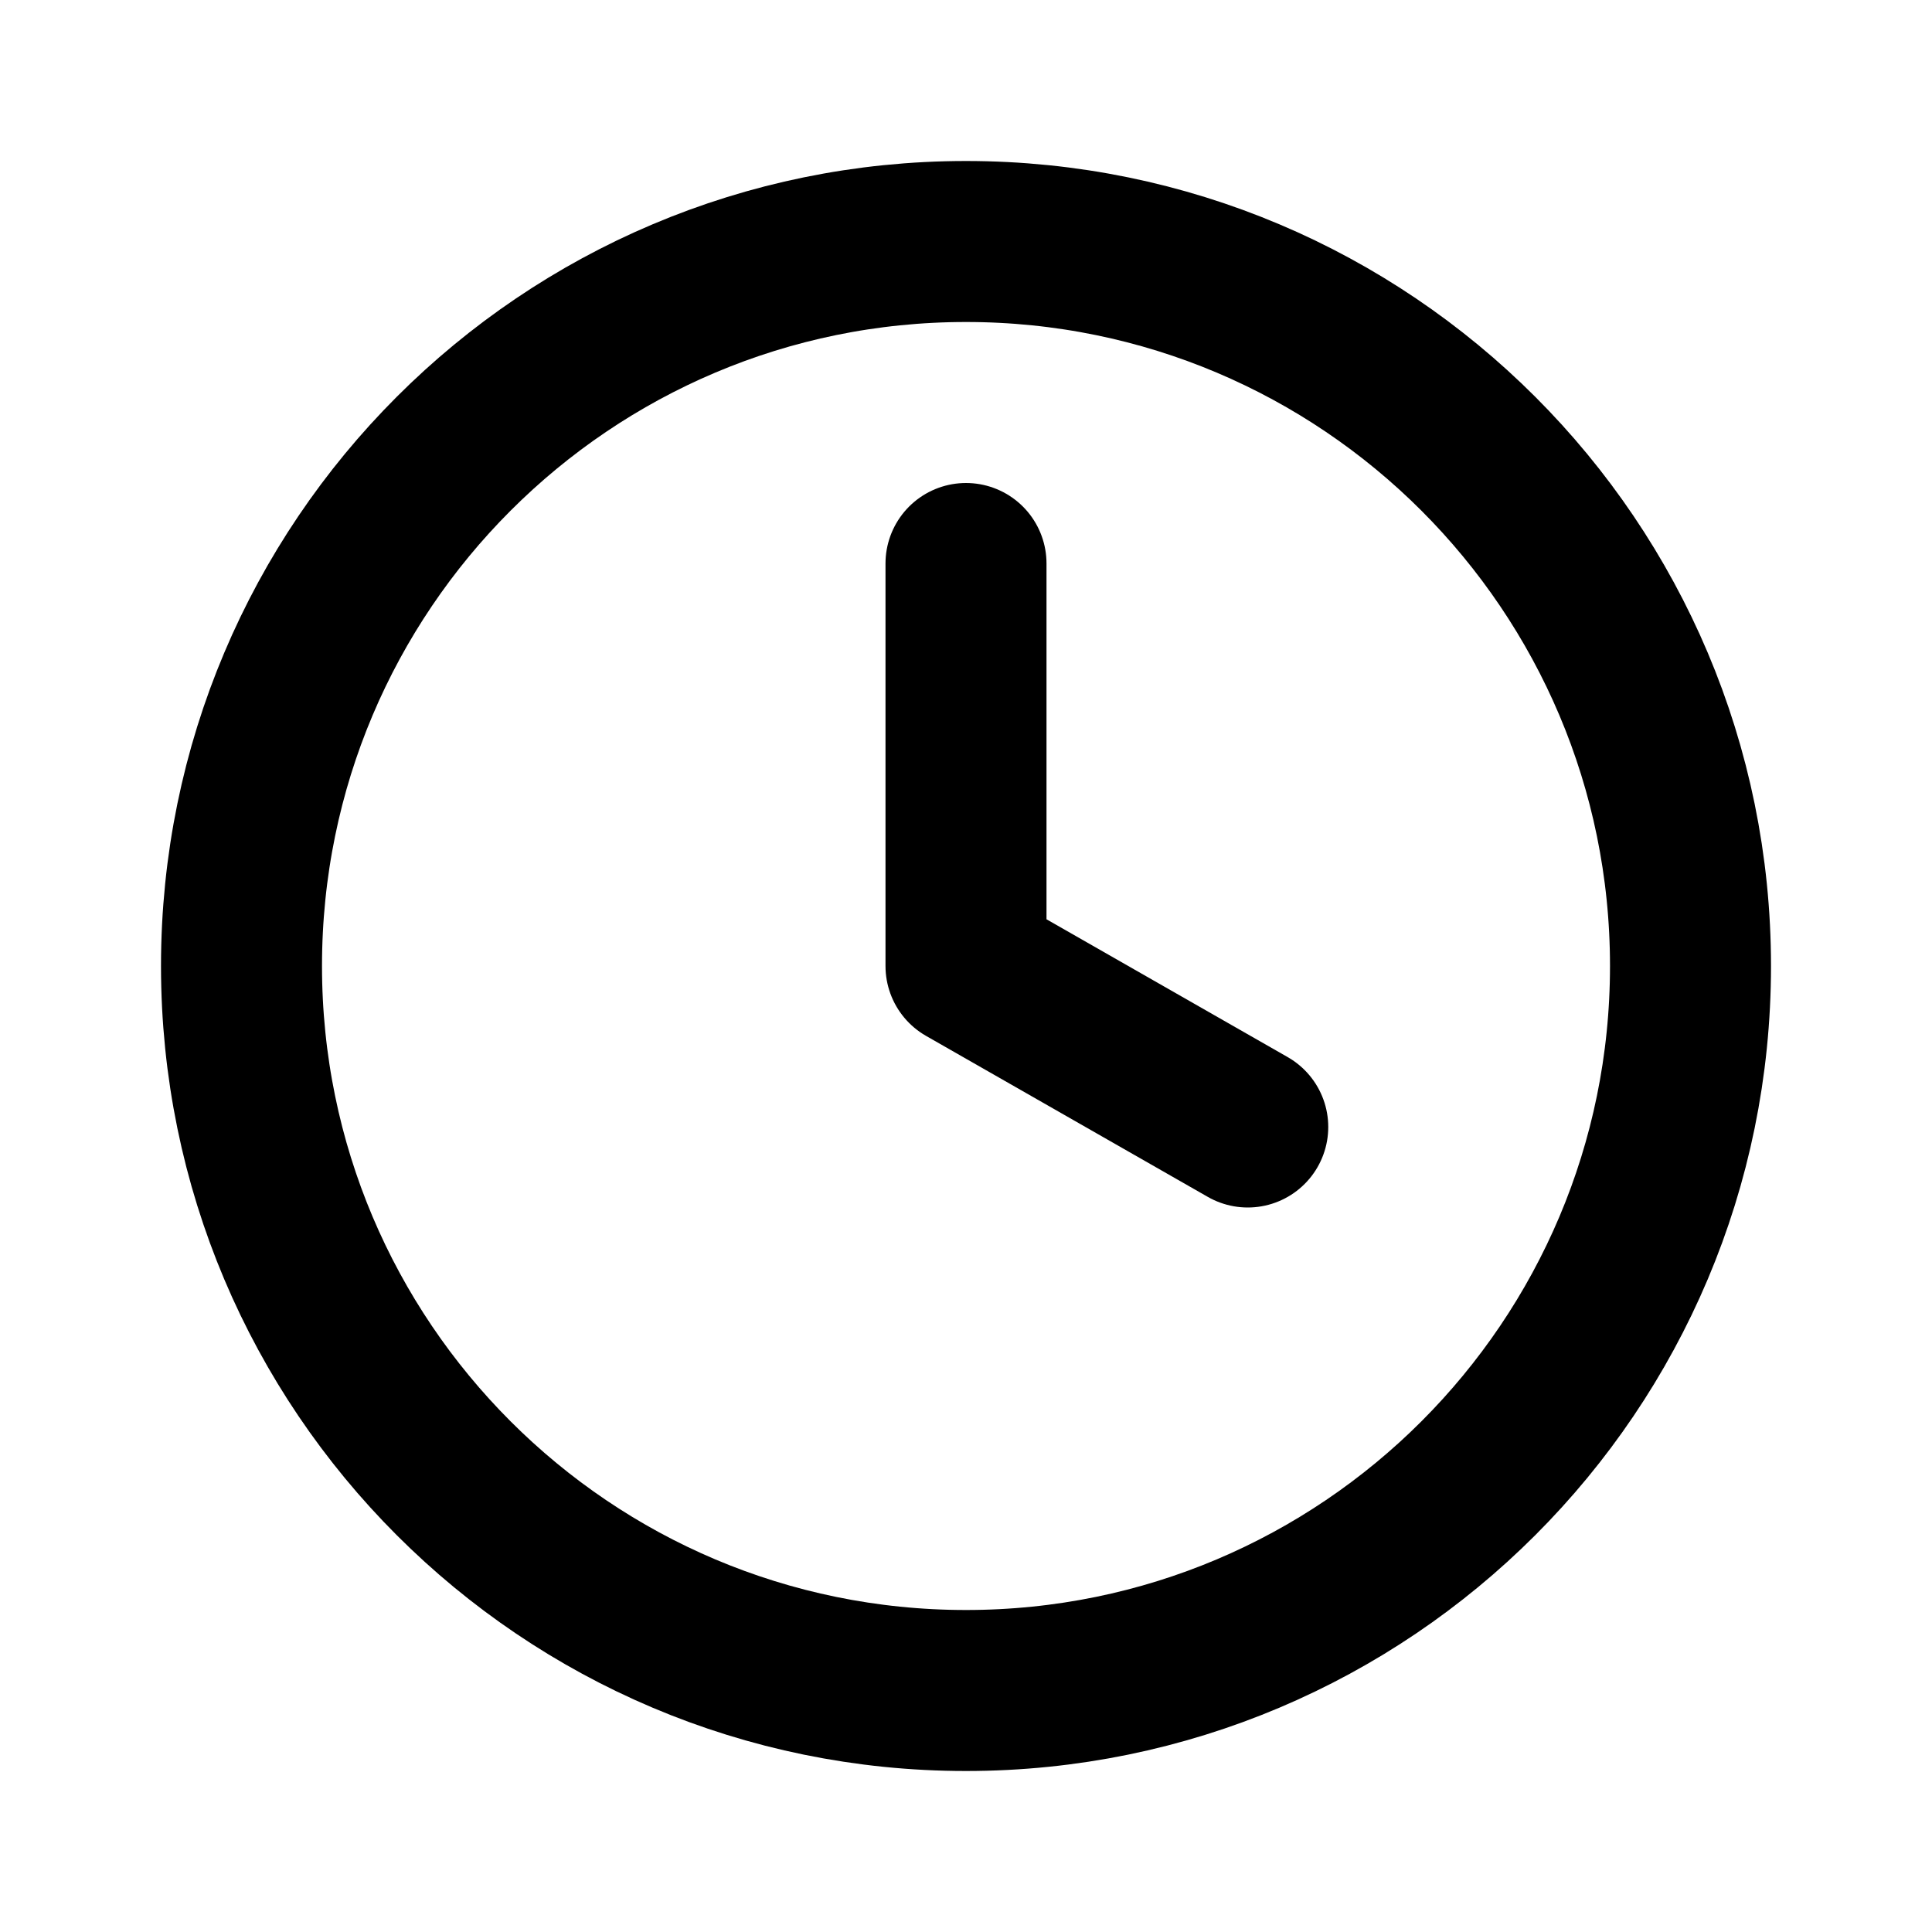
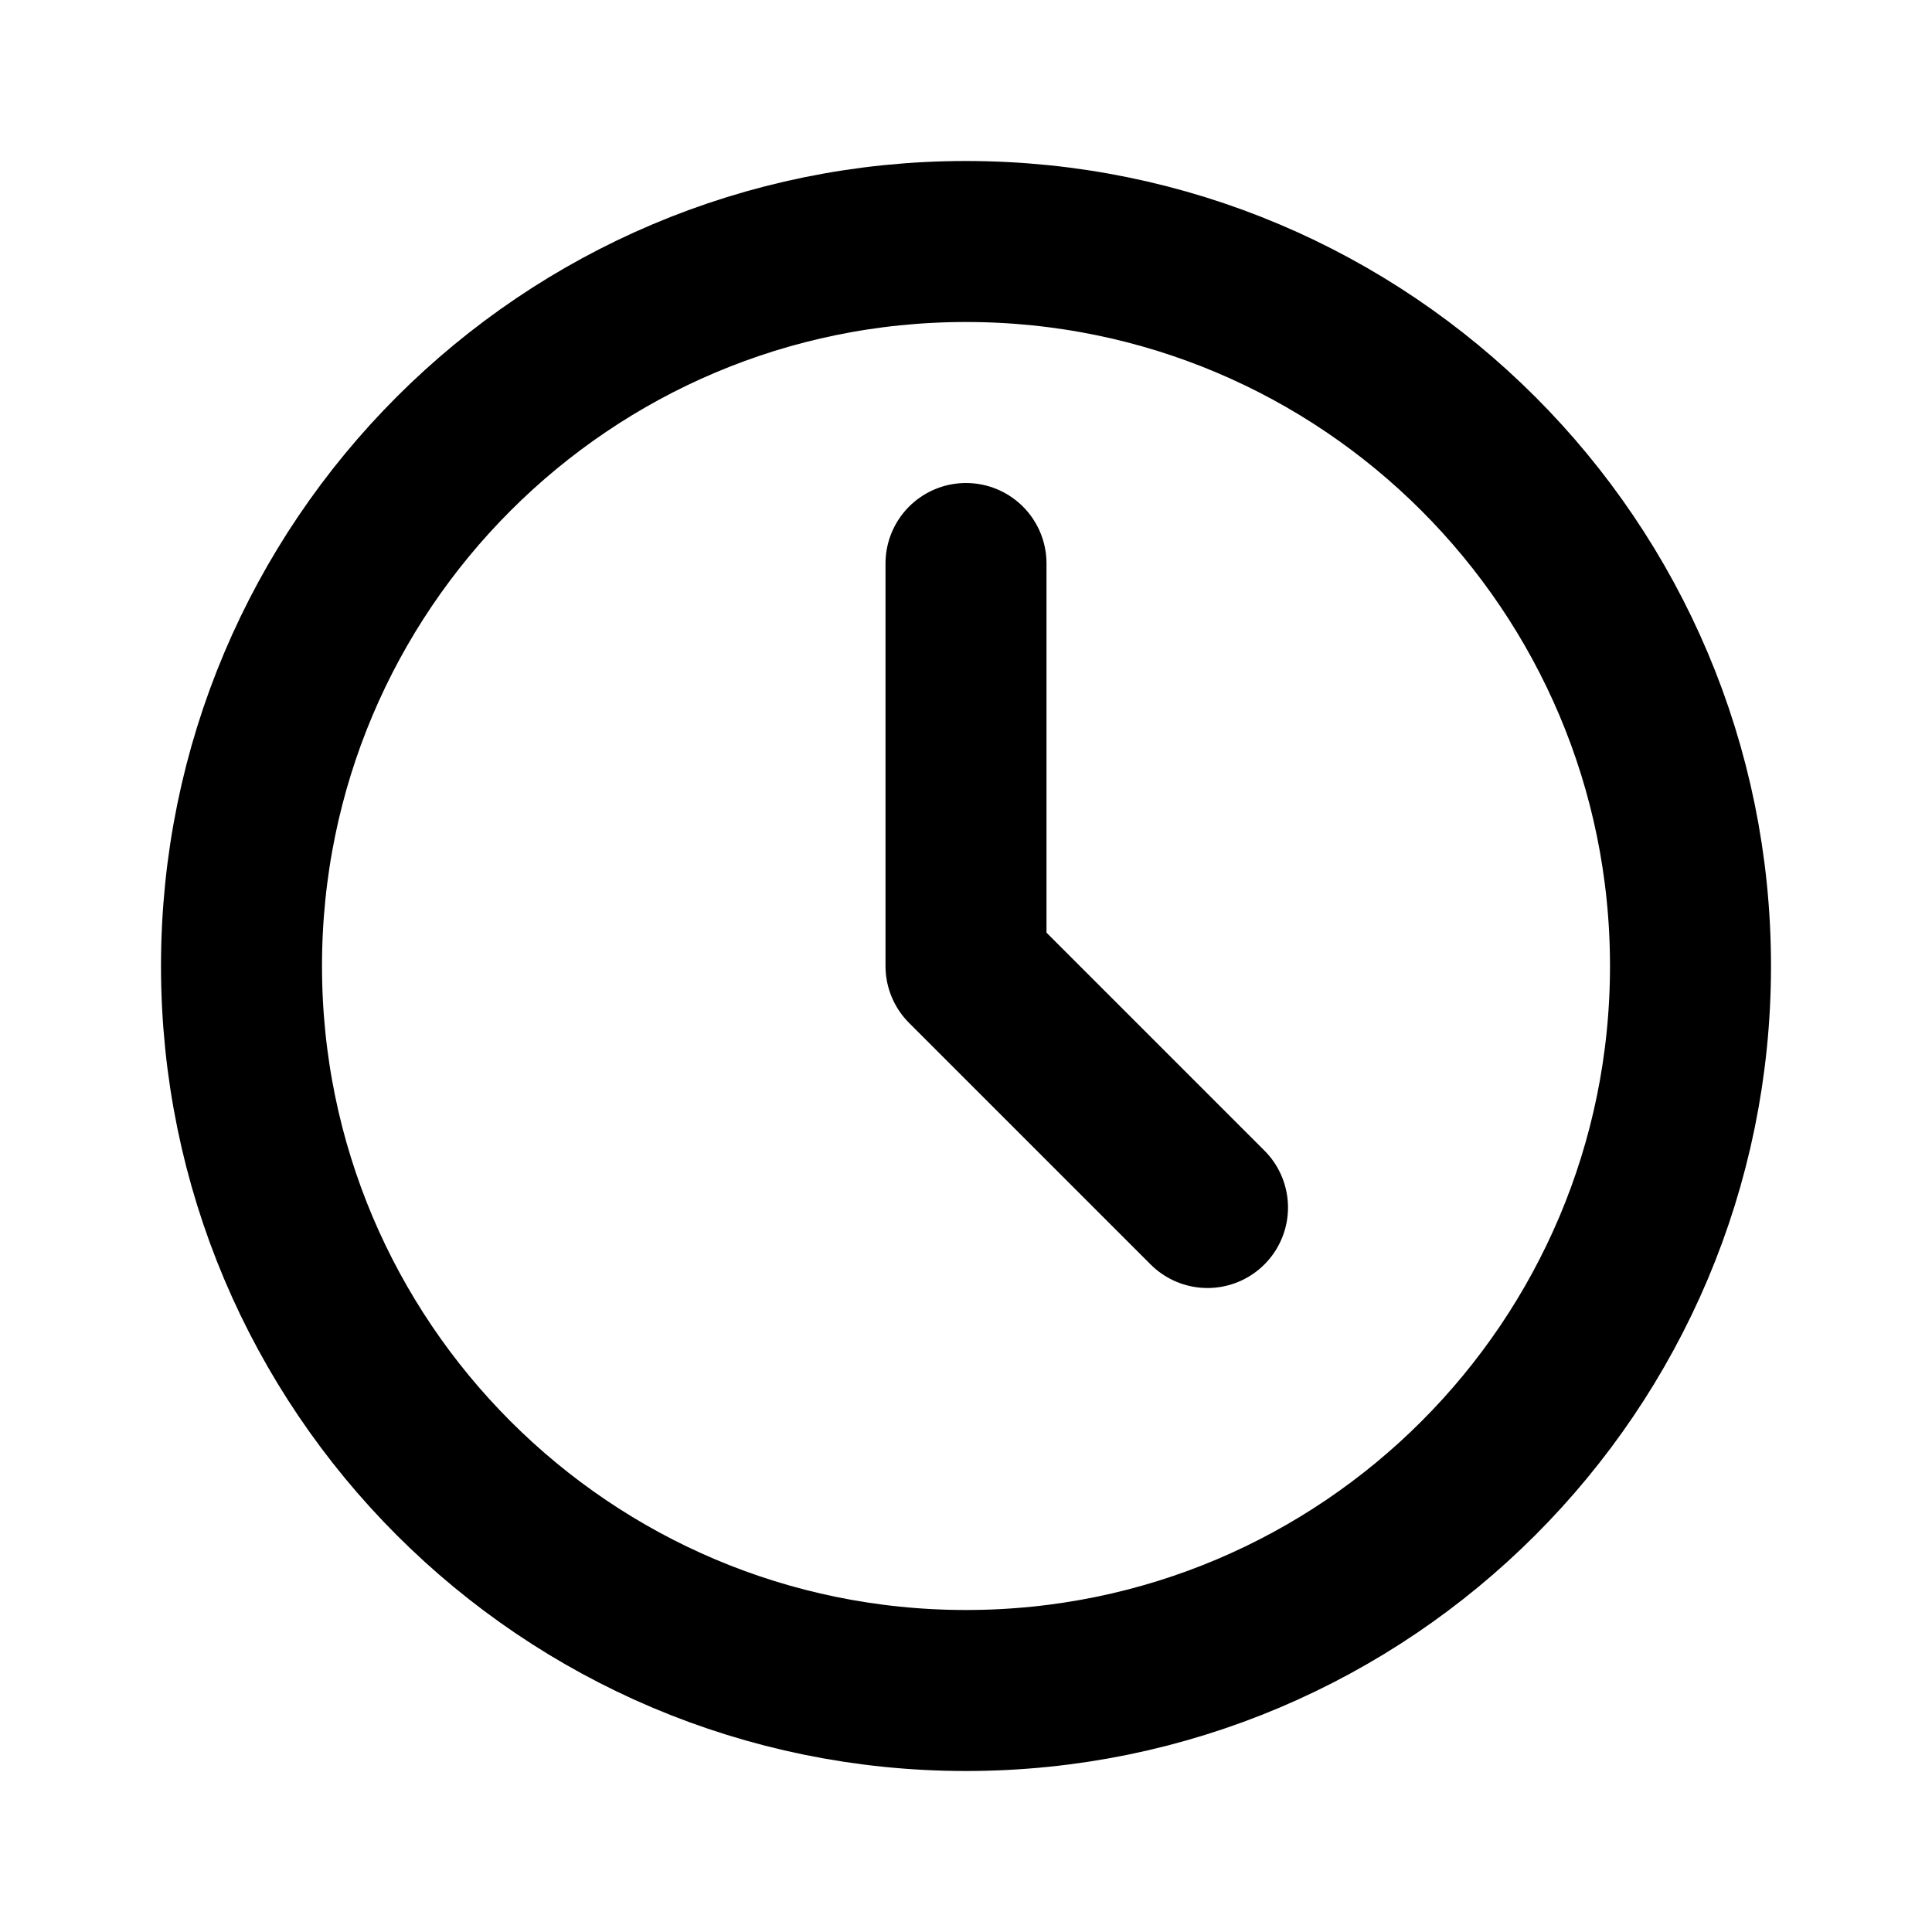
- <svg xmlns="http://www.w3.org/2000/svg" viewBox="0 0 24 24">
-   <g fill="none" stroke="#000000" stroke-width="2" stroke-linecap="round" stroke-linejoin="round">
-     <circle cx="12" cy="12" r="9" />
-     <path d="M12 7v5l3.5 2" />
+ <svg xmlns="http://www.w3.org/2000/svg" width="1em" height="1em" viewBox="0 0 24 24">
+   <g fill="none" stroke="currentColor" stroke-linecap="round" stroke-linejoin="round" stroke-width="2">
+     <path d="M3 12a9 9 0 1 0 18 0a9 9 0 0 0-18 0" />
+     <path d="M12 7v5l3 3" />
  </g>
</svg>
